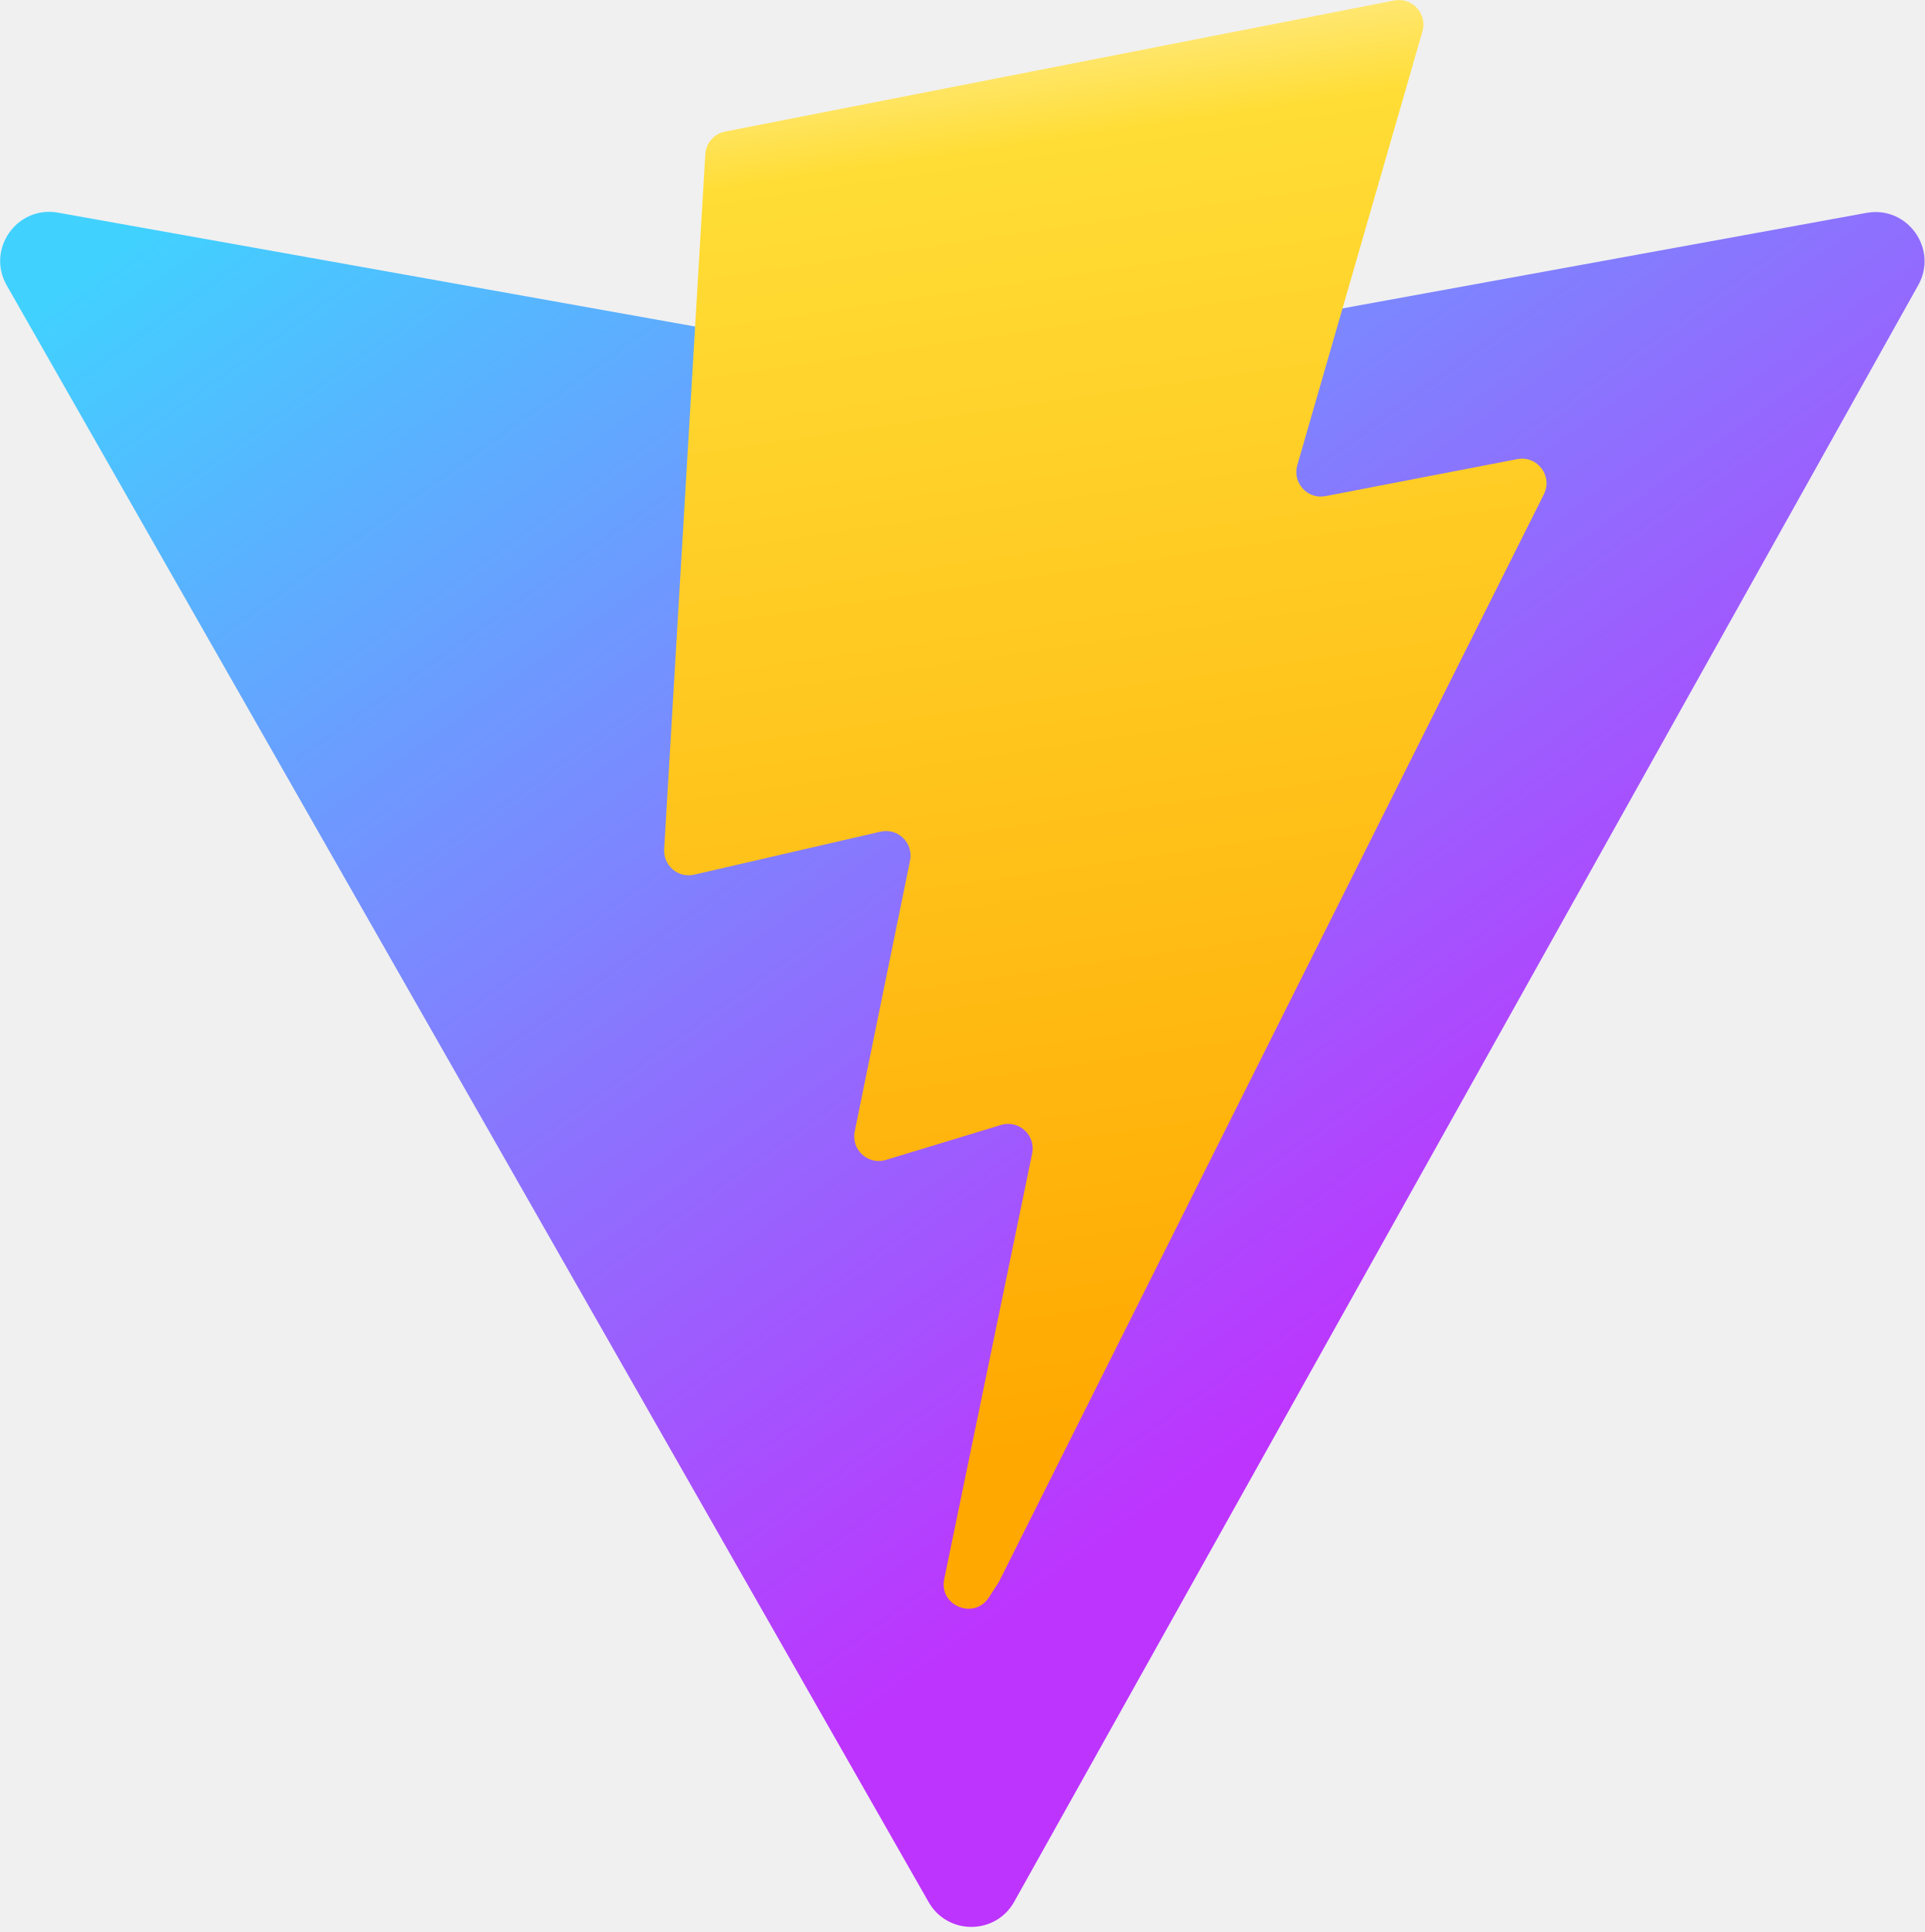
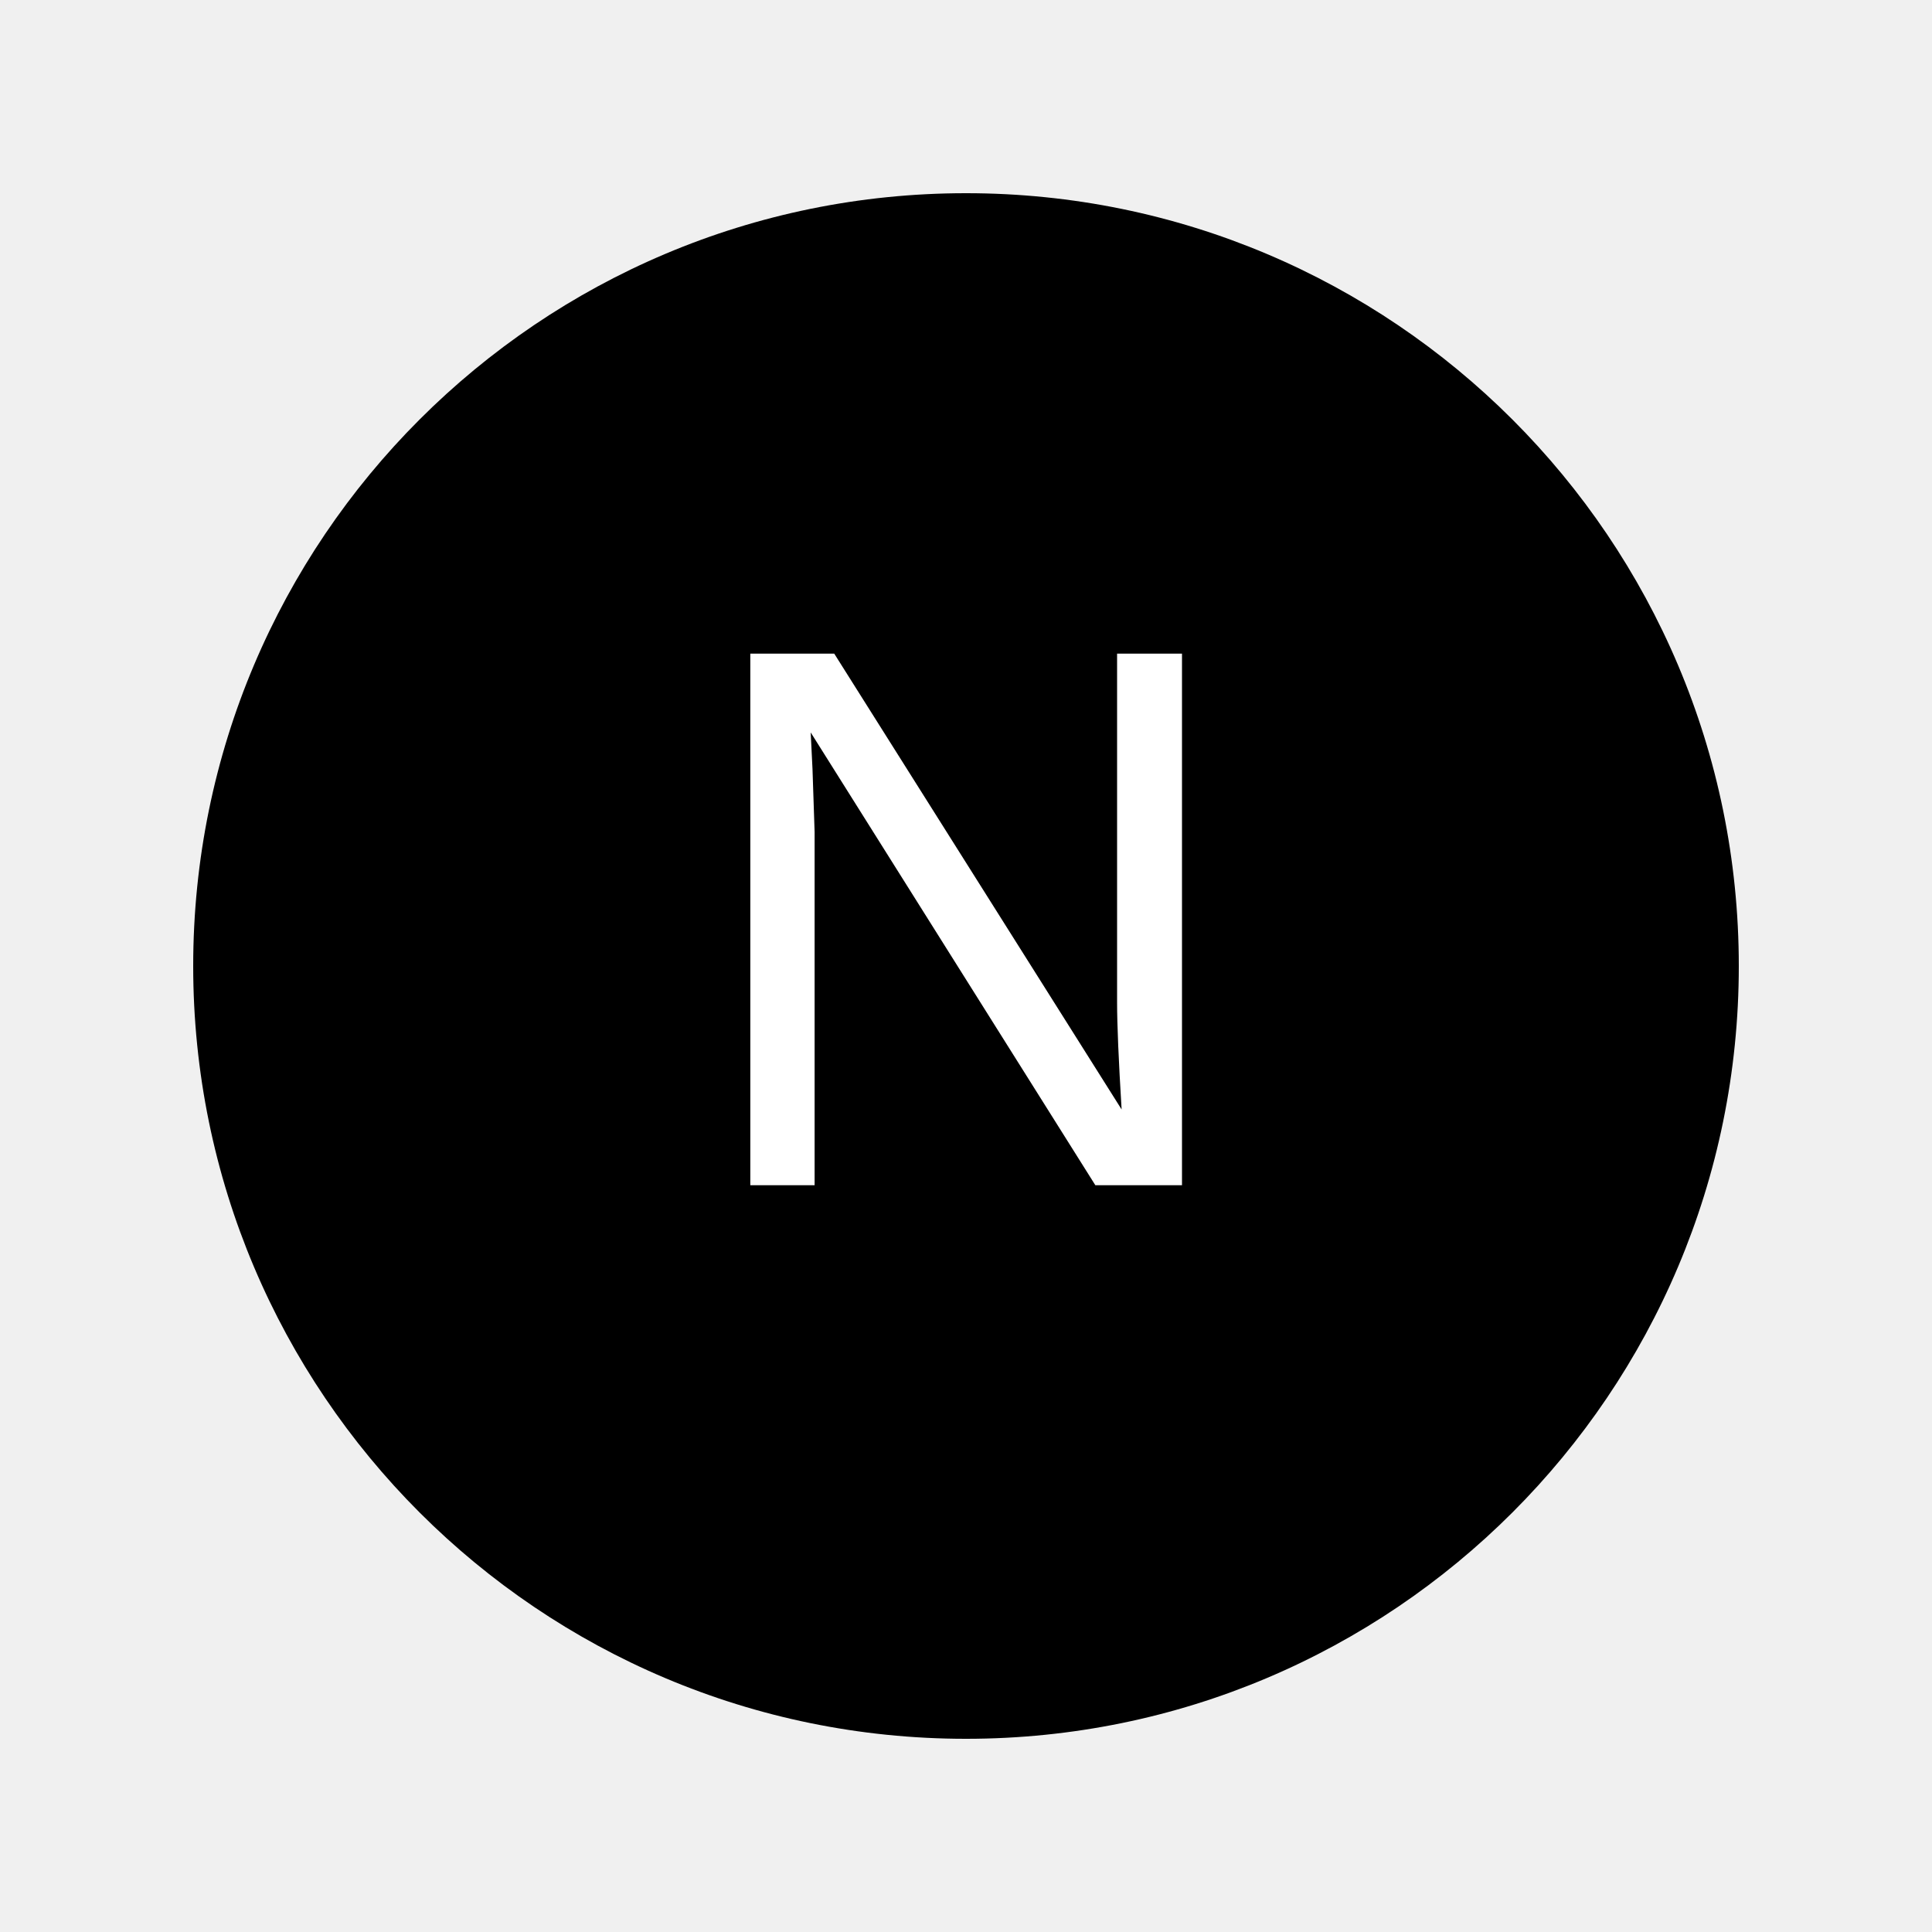
- <svg xmlns="http://www.w3.org/2000/svg" aria-hidden="true" role="img" class="iconify iconify--logos" width="31.88" height="32" preserveAspectRatio="xMidYMid meet" viewBox="0 0 256 257">
-   <defs>
-     <linearGradient id="IconifyId1813088fe1fbc01fb466" x1="-.828%" x2="57.636%" y1="7.652%" y2="78.411%">
-       <stop offset="0%" stop-color="#41D1FF" />
-       <stop offset="100%" stop-color="#BD34FE" />
-     </linearGradient>
-     <linearGradient id="IconifyId1813088fe1fbc01fb467" x1="43.376%" x2="50.316%" y1="2.242%" y2="89.03%">
-       <stop offset="0%" stop-color="#FFEA83" />
-       <stop offset="8.333%" stop-color="#FFDD35" />
-       <stop offset="100%" stop-color="#FFA800" />
-     </linearGradient>
-   </defs>
-   <path fill="url(#IconifyId1813088fe1fbc01fb466)" d="M255.153 37.938L134.897 252.976c-2.483 4.44-8.862 4.466-11.382.048L.875 37.958c-2.746-4.814 1.371-10.646 6.827-9.67l120.385 21.517a6.537 6.537 0 0 0 2.322-.004l117.867-21.483c5.438-.991 9.574 4.796 6.877 9.62Z" />
-   <path fill="url(#IconifyId1813088fe1fbc01fb467)" d="M185.432.063L96.44 17.501a3.268 3.268 0 0 0-2.634 3.014l-5.474 92.456a3.268 3.268 0 0 0 3.997 3.378l24.777-5.718c2.318-.535 4.413 1.507 3.936 3.838l-7.361 36.047c-.495 2.426 1.782 4.5 4.151 3.78l15.304-4.649c2.372-.72 4.652 1.36 4.15 3.788l-11.698 56.621c-.732 3.542 3.979 5.473 5.943 2.437l1.313-2.028l72.516-144.72c1.215-2.423-.88-5.186-3.54-4.672l-25.505 4.922c-2.396.462-4.435-1.77-3.759-4.114l16.646-57.705c.677-2.35-1.37-4.583-3.769-4.113Z" />
+ <svg xmlns="http://www.w3.org/2000/svg" width="100" height="100">
+   <circle cx="50" cy="50" r="40" fill="black" />
+   <text x="50%" y="50%" font-family="Arial" font-size="40" fill="white" text-anchor="middle" dominant-baseline="middle">
+     N
+   </text>
</svg>
